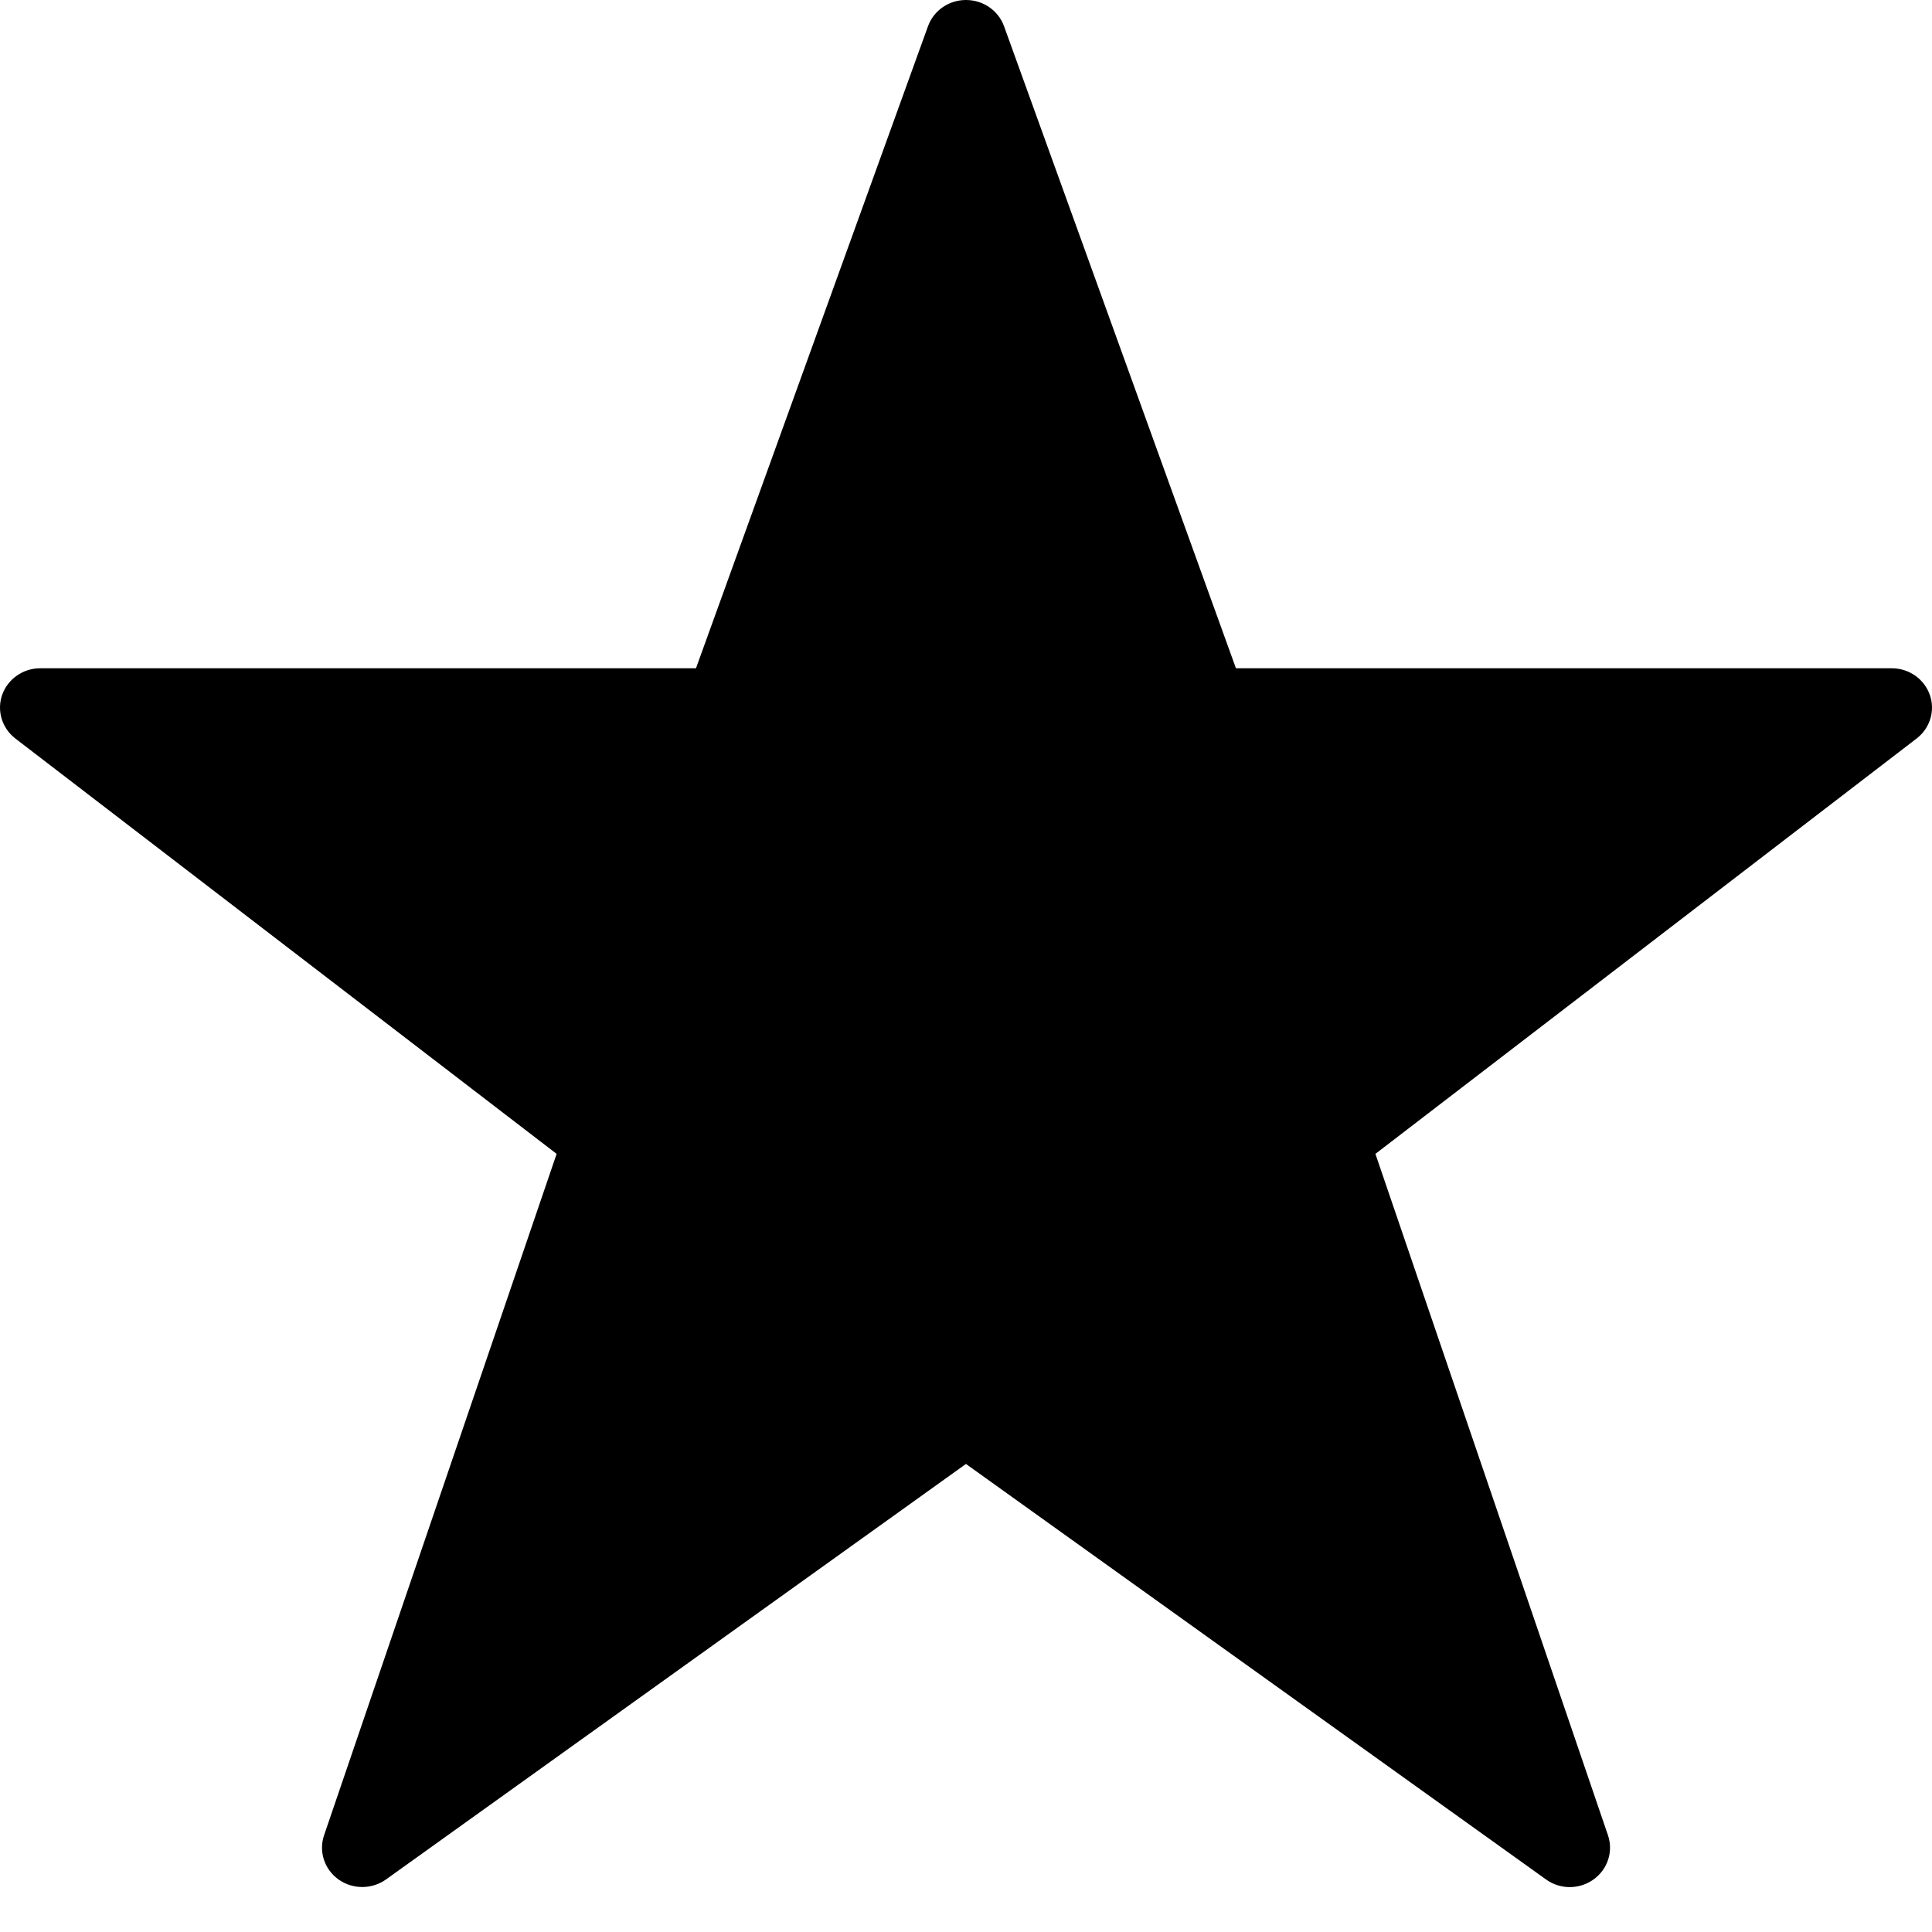
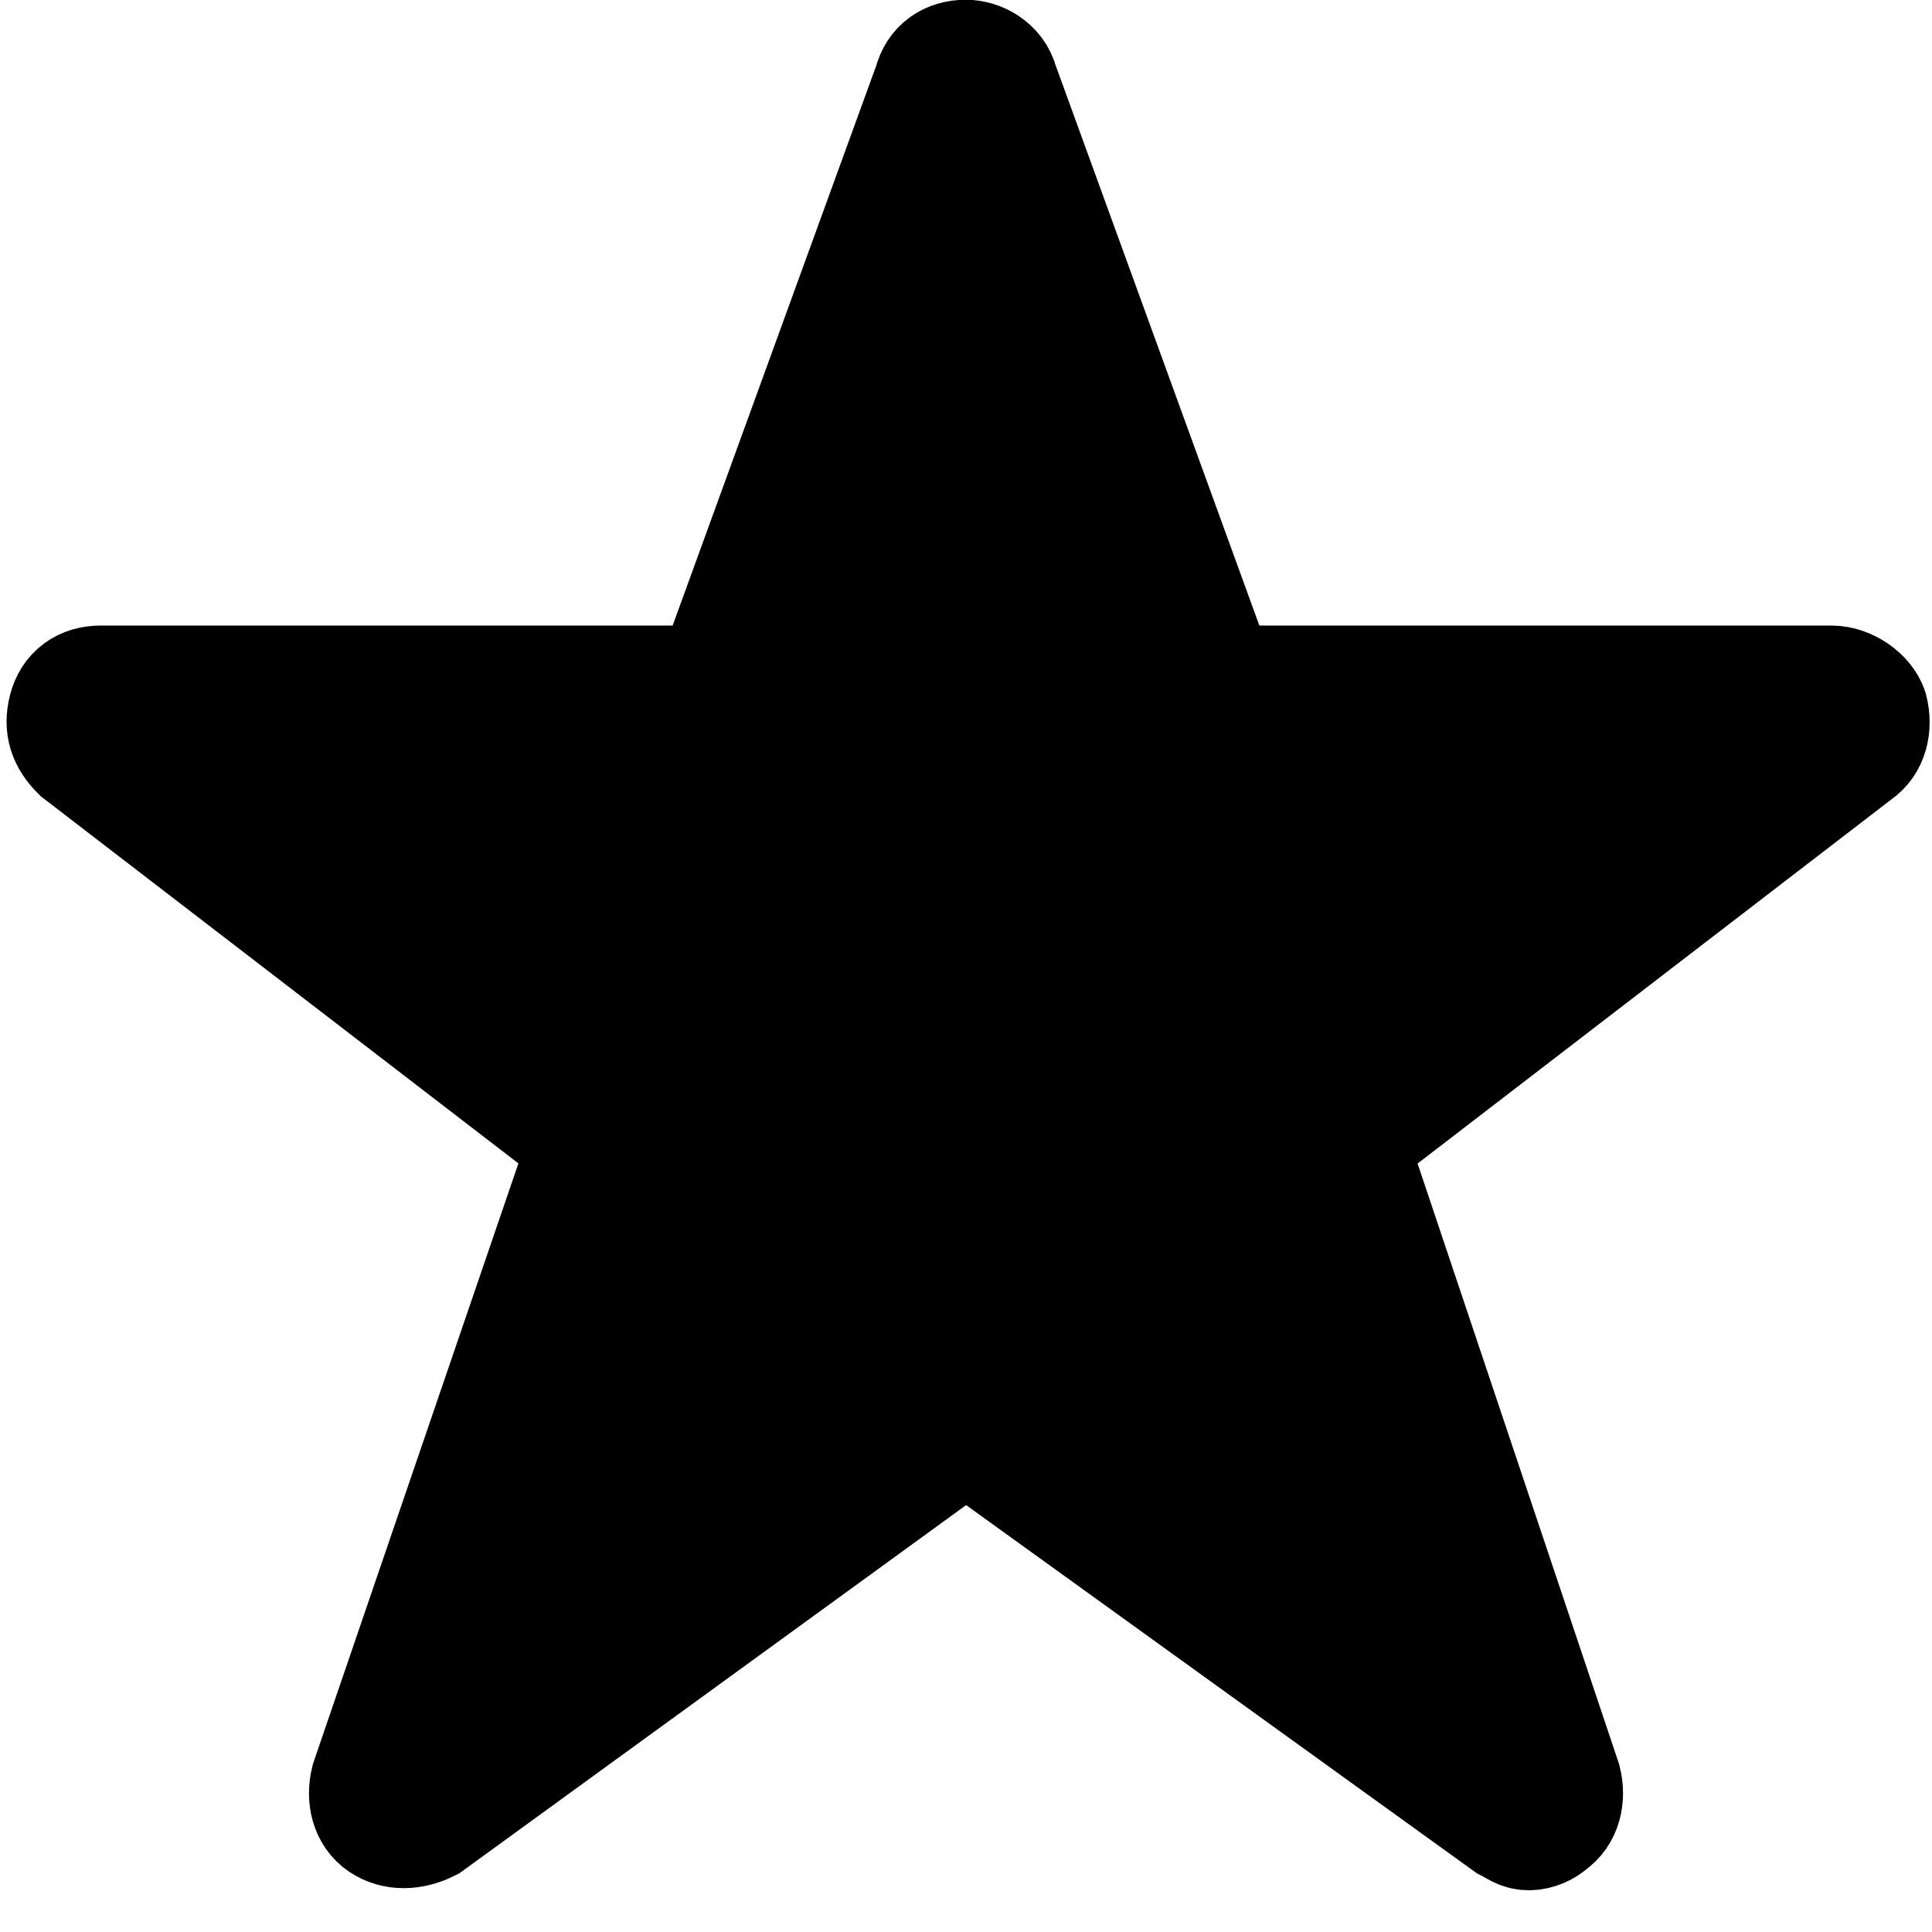
- <svg xmlns="http://www.w3.org/2000/svg" width="46px" height="46px" viewBox="0 0 46 46" version="1.1">
-   <defs />
-   <g id="Page-1" stroke="none" stroke-width="1" fill="none" fill-rule="evenodd">
-     <g id="star-filled" fill="#000000">
-       <path d="M45.041,15.911 L37.278,15.911 L29.427,15.911 L23.905,0.622 C23.768,0.248 23.407,0 22.999,0 C22.594,0 22.233,0.248 22.096,0.622 L16.571,15.911 L0.957,15.911 C0.55,15.911 0.186,16.166 0.052,16.542 C-0.08,16.919 0.045,17.336 0.366,17.584 L13.253,27.473 L7.716,43.697 C7.584,44.083 7.723,44.509 8.061,44.75 C8.397,44.989 8.854,44.989 9.192,44.748 L22.999,34.856 L36.809,44.748 C36.977,44.87 37.176,44.931 37.374,44.931 C37.573,44.931 37.772,44.87 37.94,44.75 C38.278,44.509 38.417,44.083 38.285,43.697 L32.748,27.473 L45.633,17.584 C45.956,17.336 46.081,16.919 45.947,16.542 C45.815,16.166 45.451,15.911 45.041,15.911 Z" id="Imported-Layers" />
+ <svg xmlns="http://www.w3.org/2000/svg" version="1.1" id="icon_x5F_star-filled" x="0px" y="0px" viewBox="-26 28 46 46" enable-background="new -26 28 46 46" xml:space="preserve">
+   <g id="Page-1">
+     <g id="star-filled">
+       <path id="Imported-Layers" stroke="#000000" stroke-width="2.812" d="M17.6,44.3h-7.3H3L-2.2,30    c-0.1-0.4-0.5-0.6-0.8-0.6c-0.4,0-0.7,0.2-0.8,0.6L-9,44.3h-14.6c-0.4,0-0.7,0.2-0.8,0.6c-0.1,0.4,0,0.7,0.3,1l12.1,9.3l-5.2,15.2    c-0.1,0.4,0,0.8,0.3,1c0.3,0.2,0.7,0.2,1.1,0L-3,62.1l12.9,9.3c0.2,0.1,0.3,0.2,0.5,0.2s0.4-0.1,0.5-0.2c0.3-0.2,0.4-0.6,0.3-1    L6.1,55.2l12.1-9.3c0.3-0.2,0.4-0.6,0.3-1C18.4,44.6,18,44.3,17.6,44.3z" />
    </g>
  </g>
</svg>
